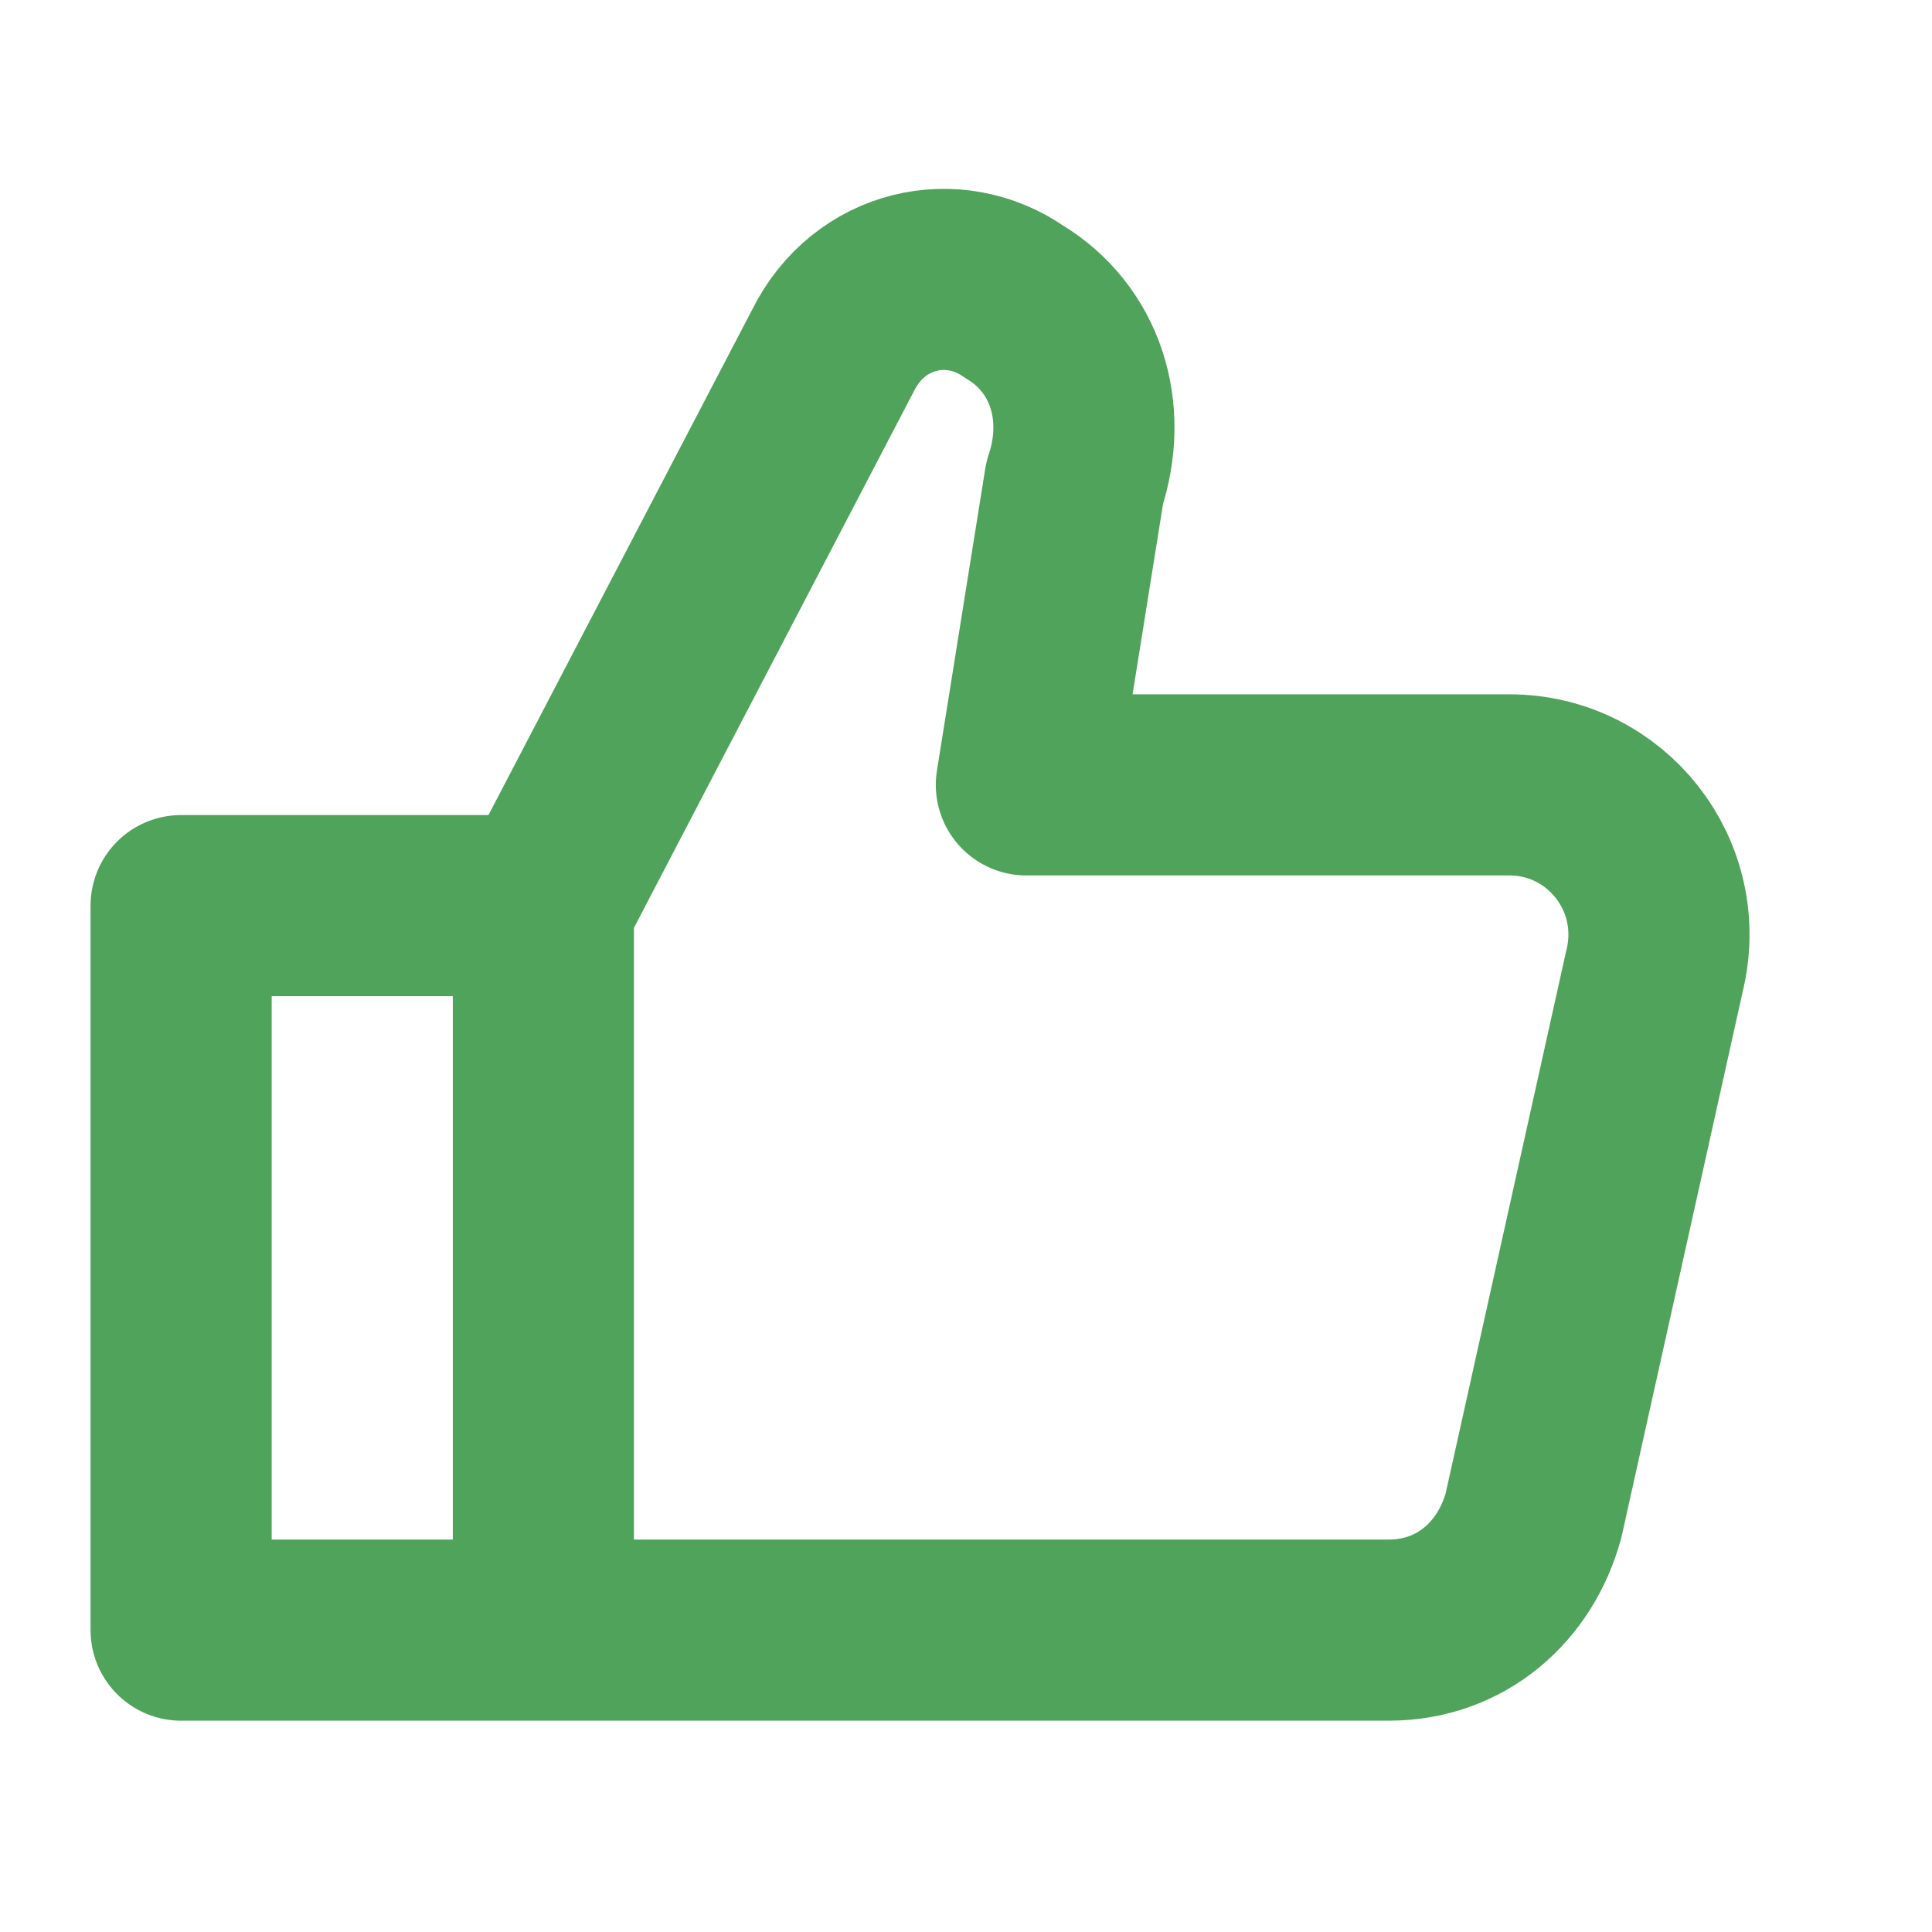
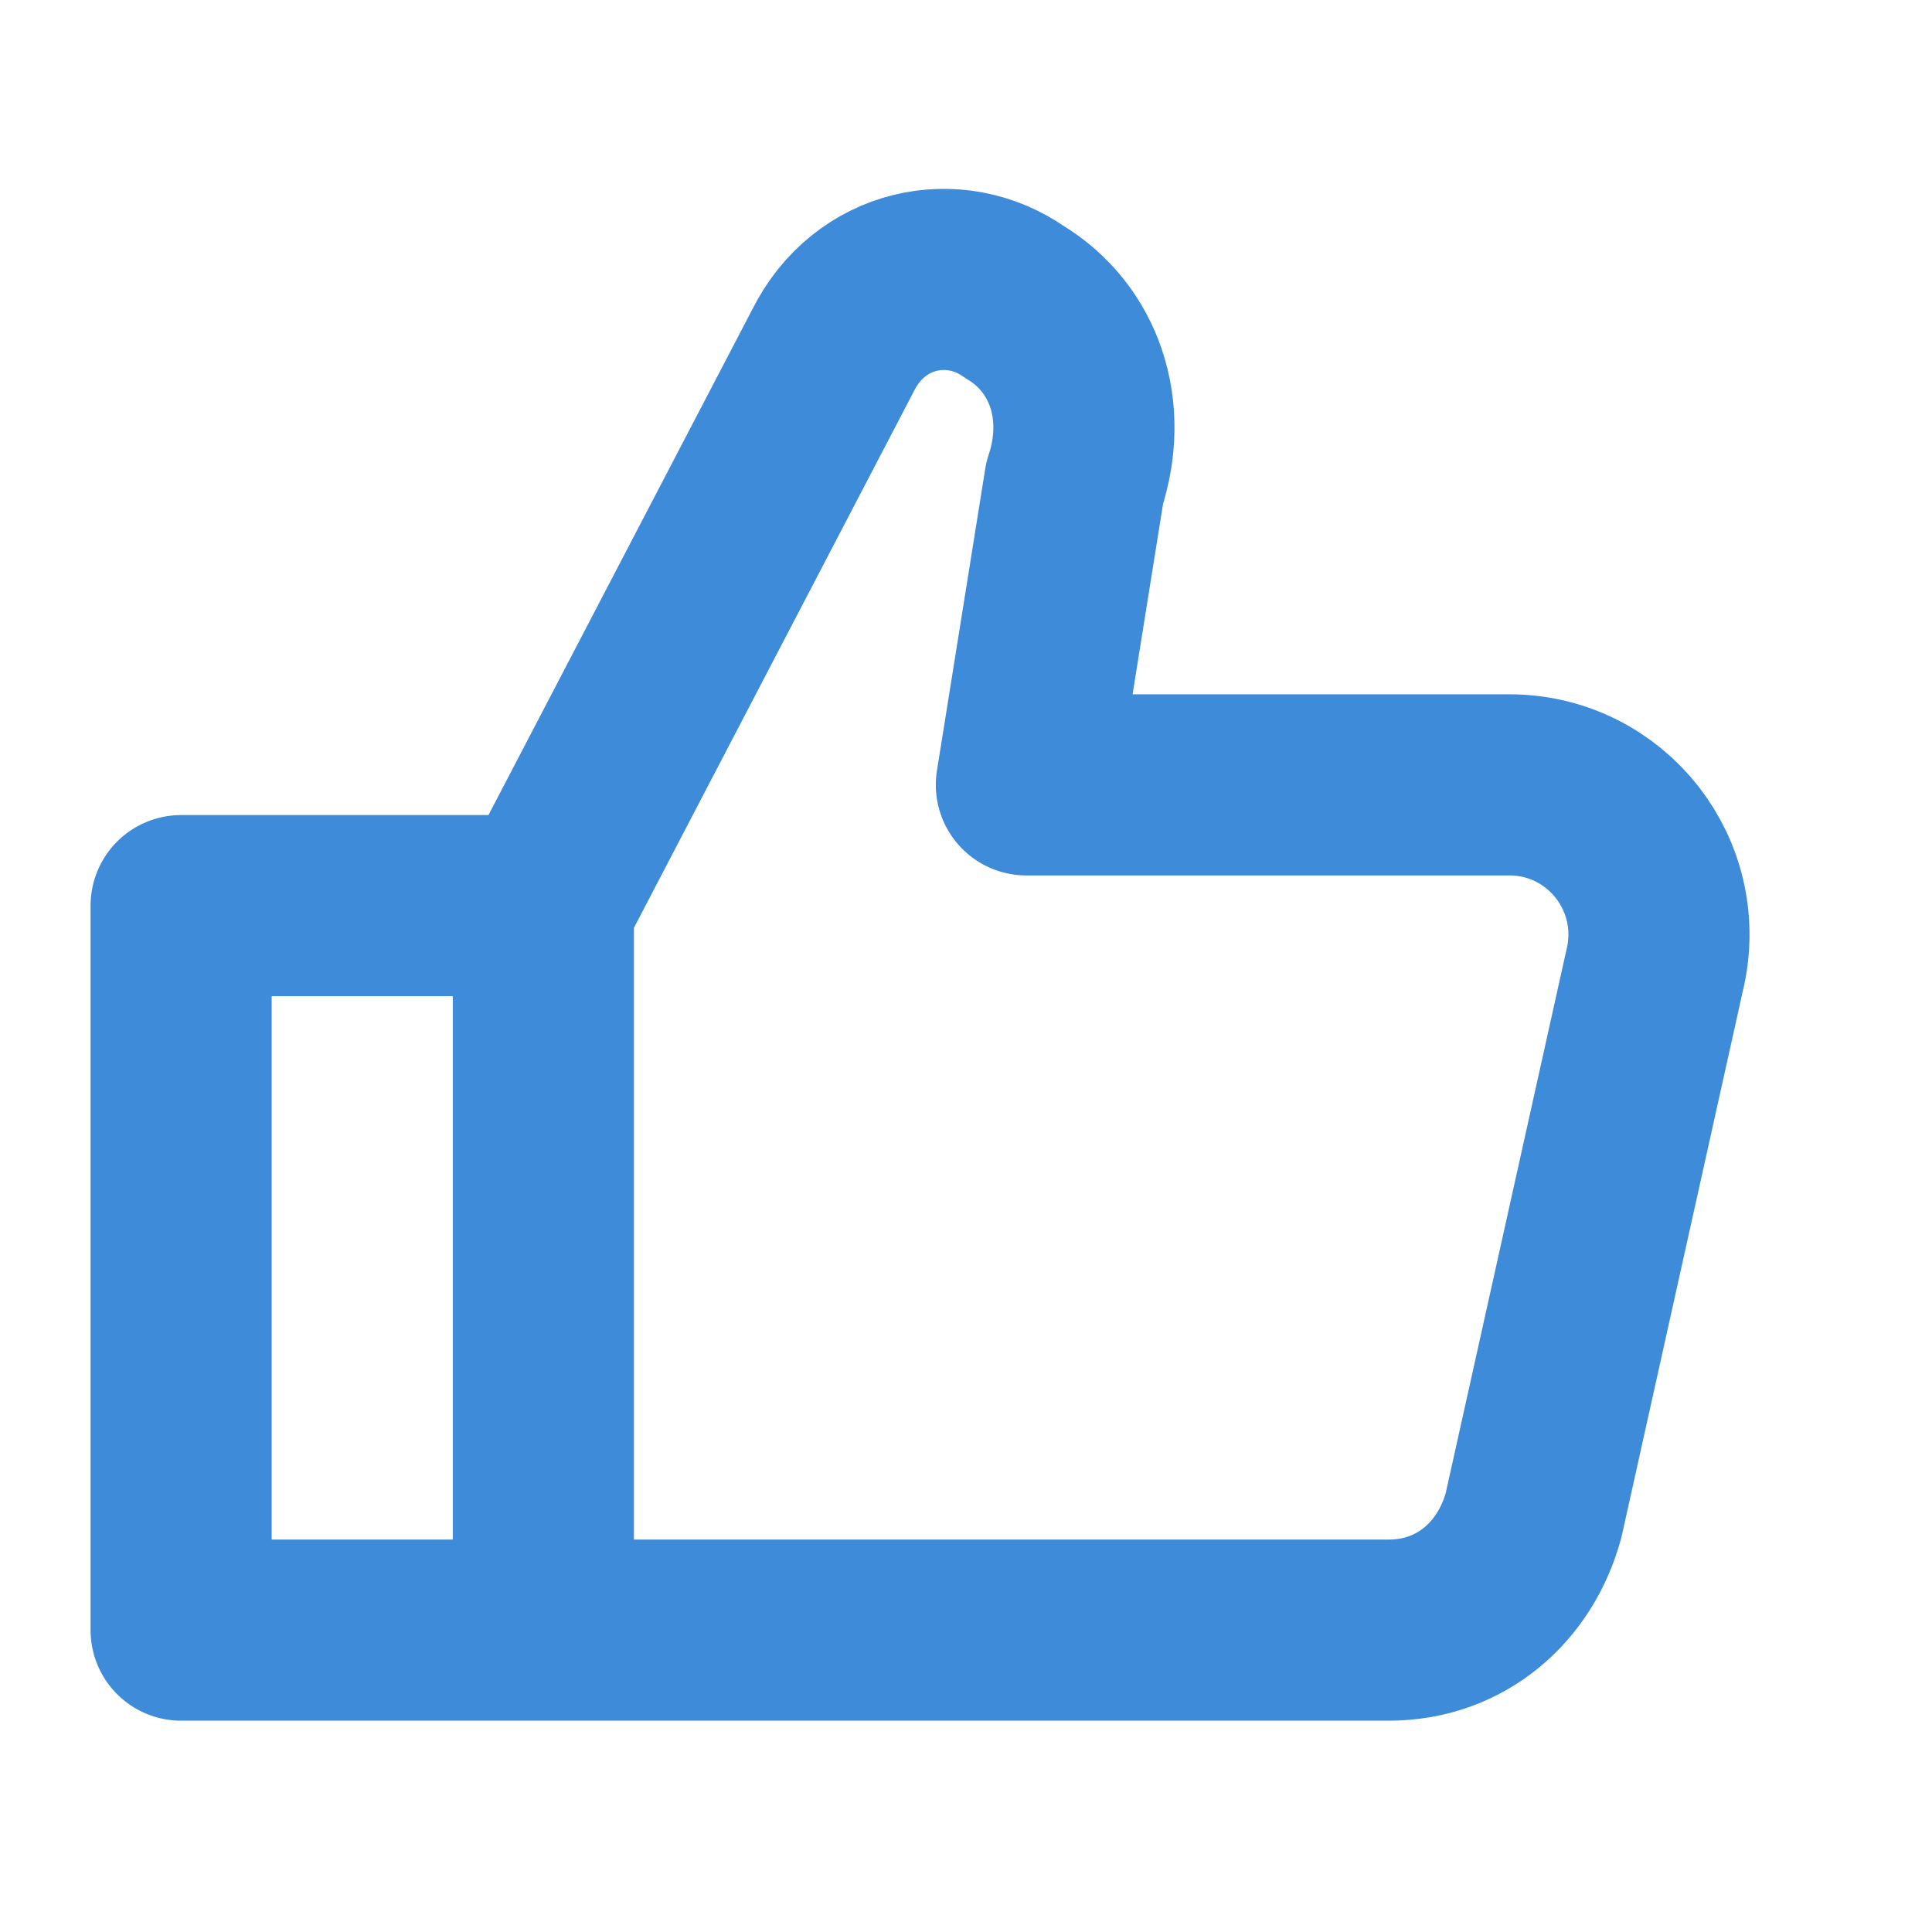
<svg xmlns="http://www.w3.org/2000/svg" width="16" height="16" viewBox="0 0 16 16">
-   <path d="M1.5 7.5h3v6h-3z M4.5 7.5 6.9 2.9c.3-.6 1-.75 1.5-.4.5.3.7.9.5 1.5L8.5 6.5h4c.8 0 1.4.75 1.2 1.55l-1 4.5c-.15.55-.6.95-1.2.95h-7" fill="none" stroke="#4FA35B" stroke-width="1.5" stroke-linejoin="round" stroke-linecap="round" />
+   <path d="M1.5 7.5h3v6h-3z M4.5 7.5 6.9 2.9c.3-.6 1-.75 1.5-.4.5.3.7.9.5 1.5L8.5 6.5h4c.8 0 1.4.75 1.2 1.55l-1 4.5c-.15.55-.6.95-1.2.95h-7" fill="none" stroke="#3D8BD9" stroke-width="1.5" stroke-linejoin="round" stroke-linecap="round" />
</svg>
